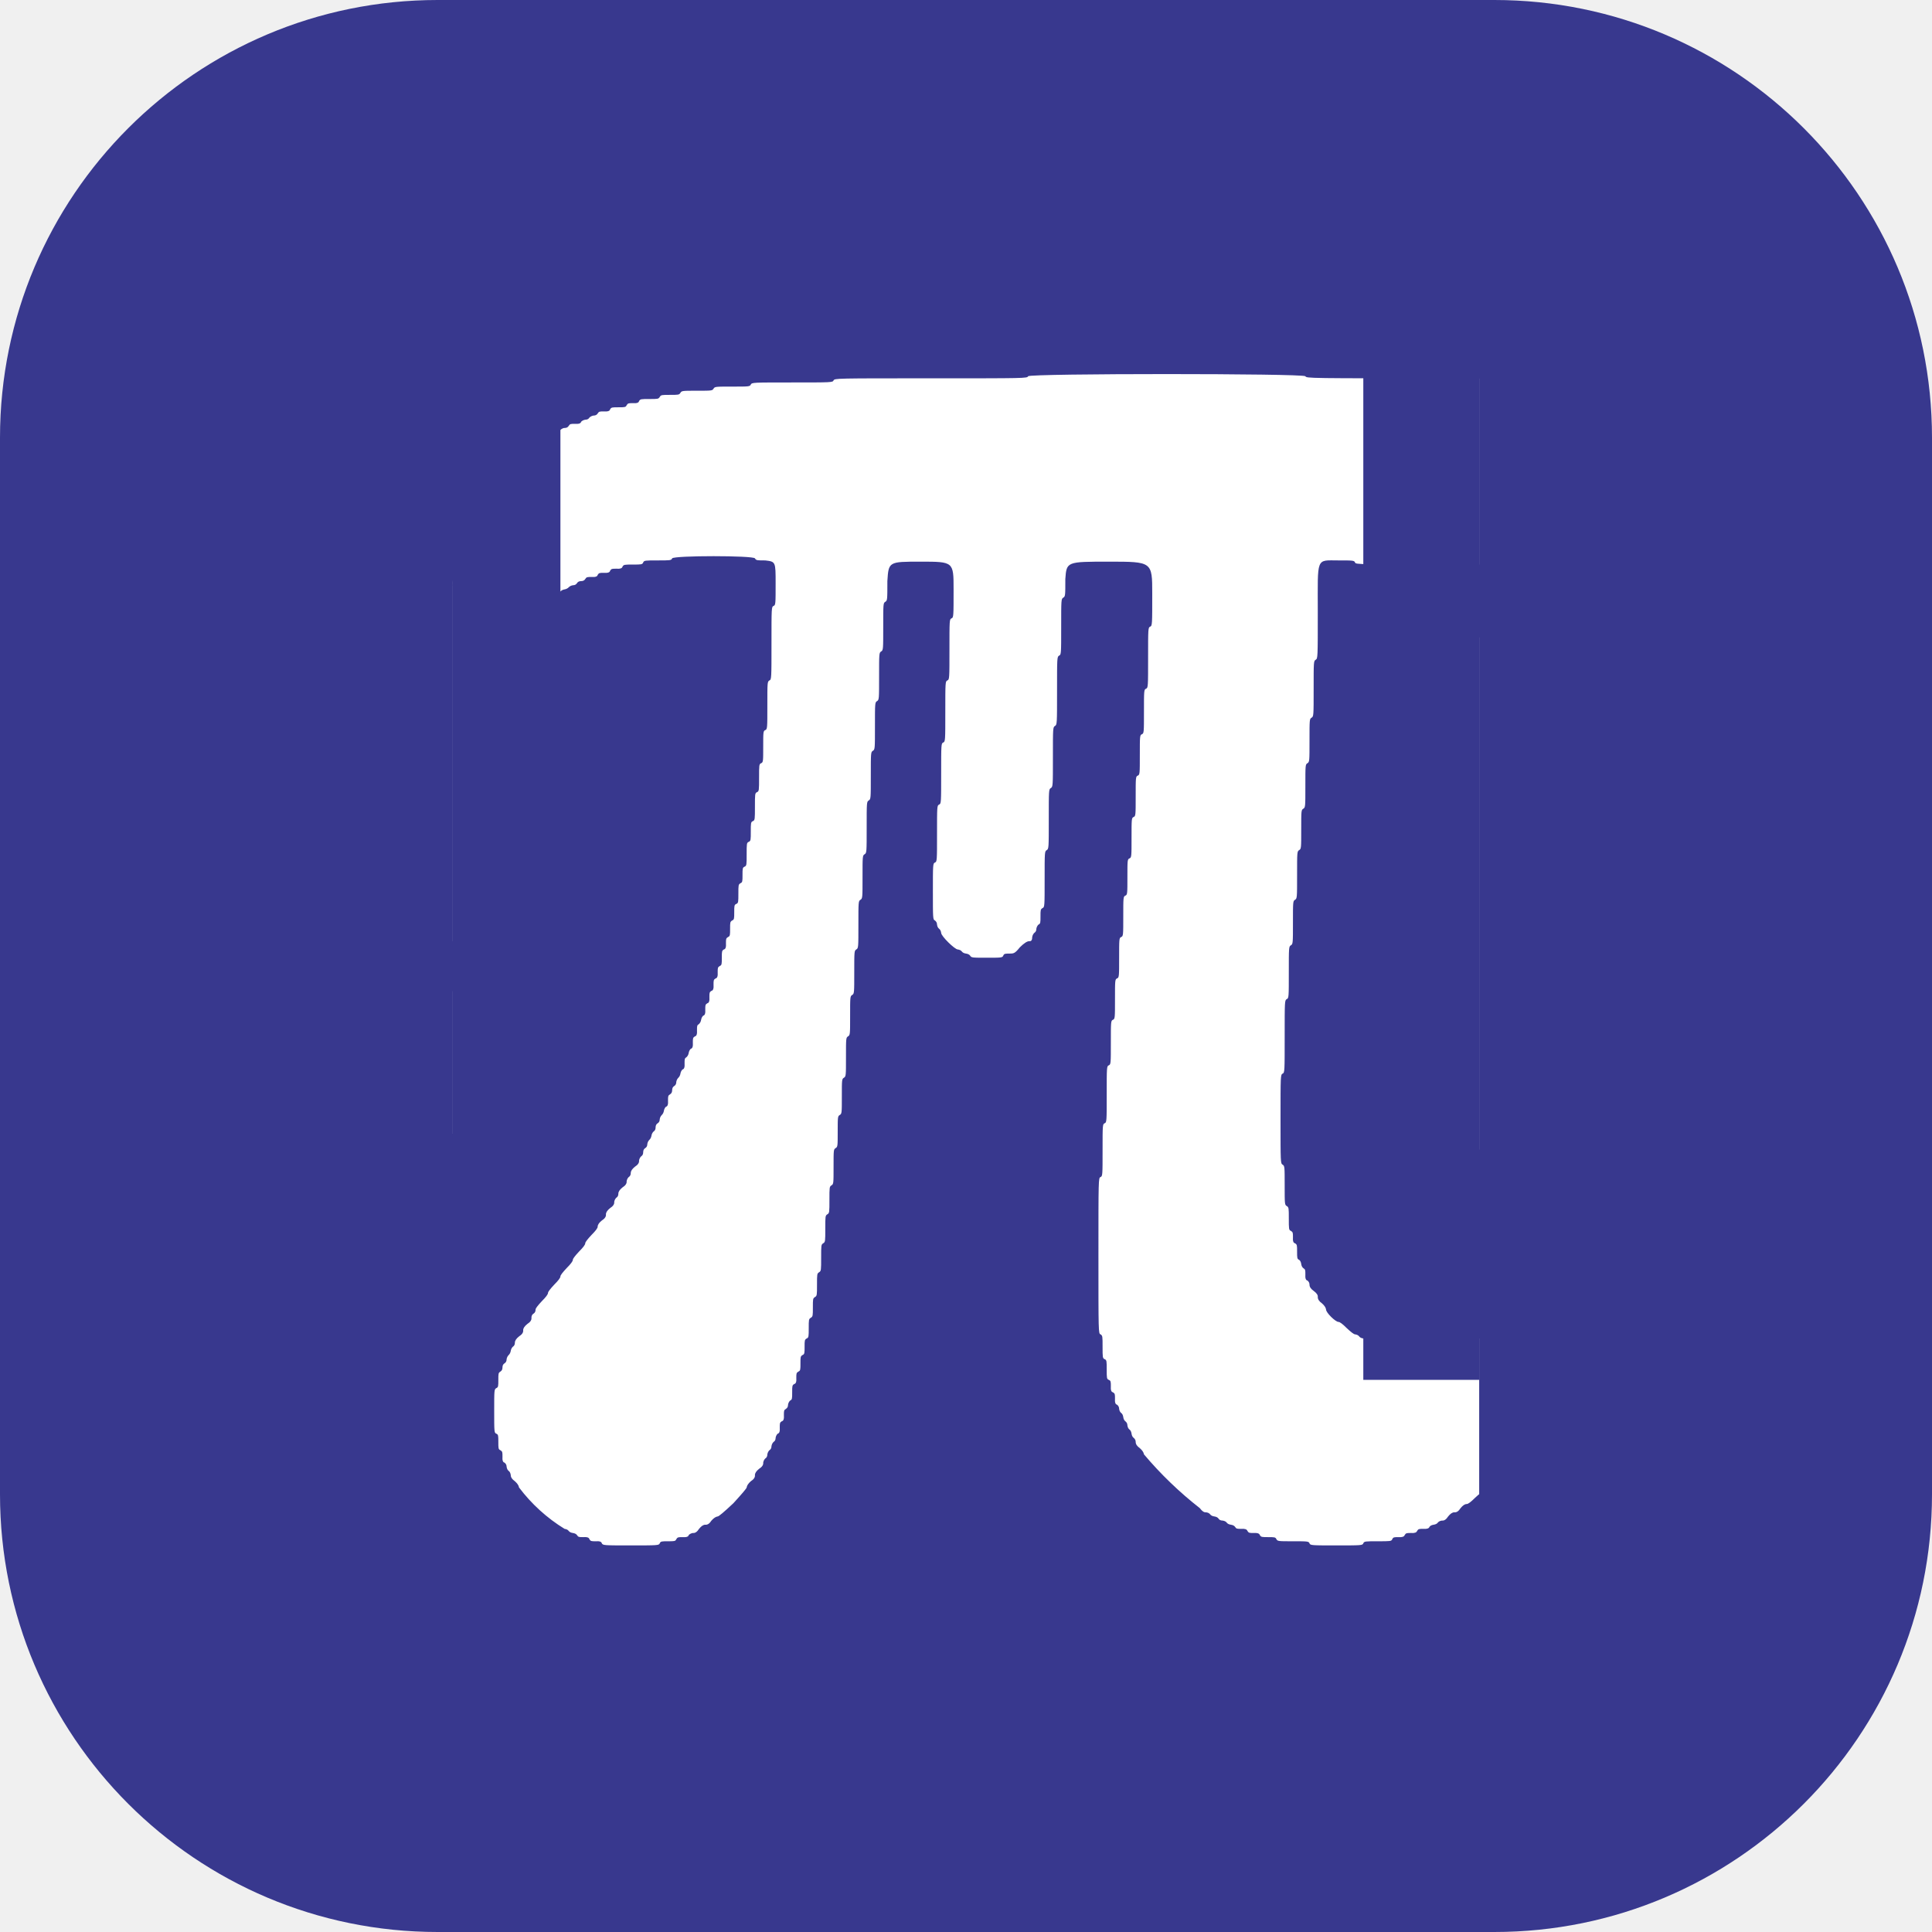
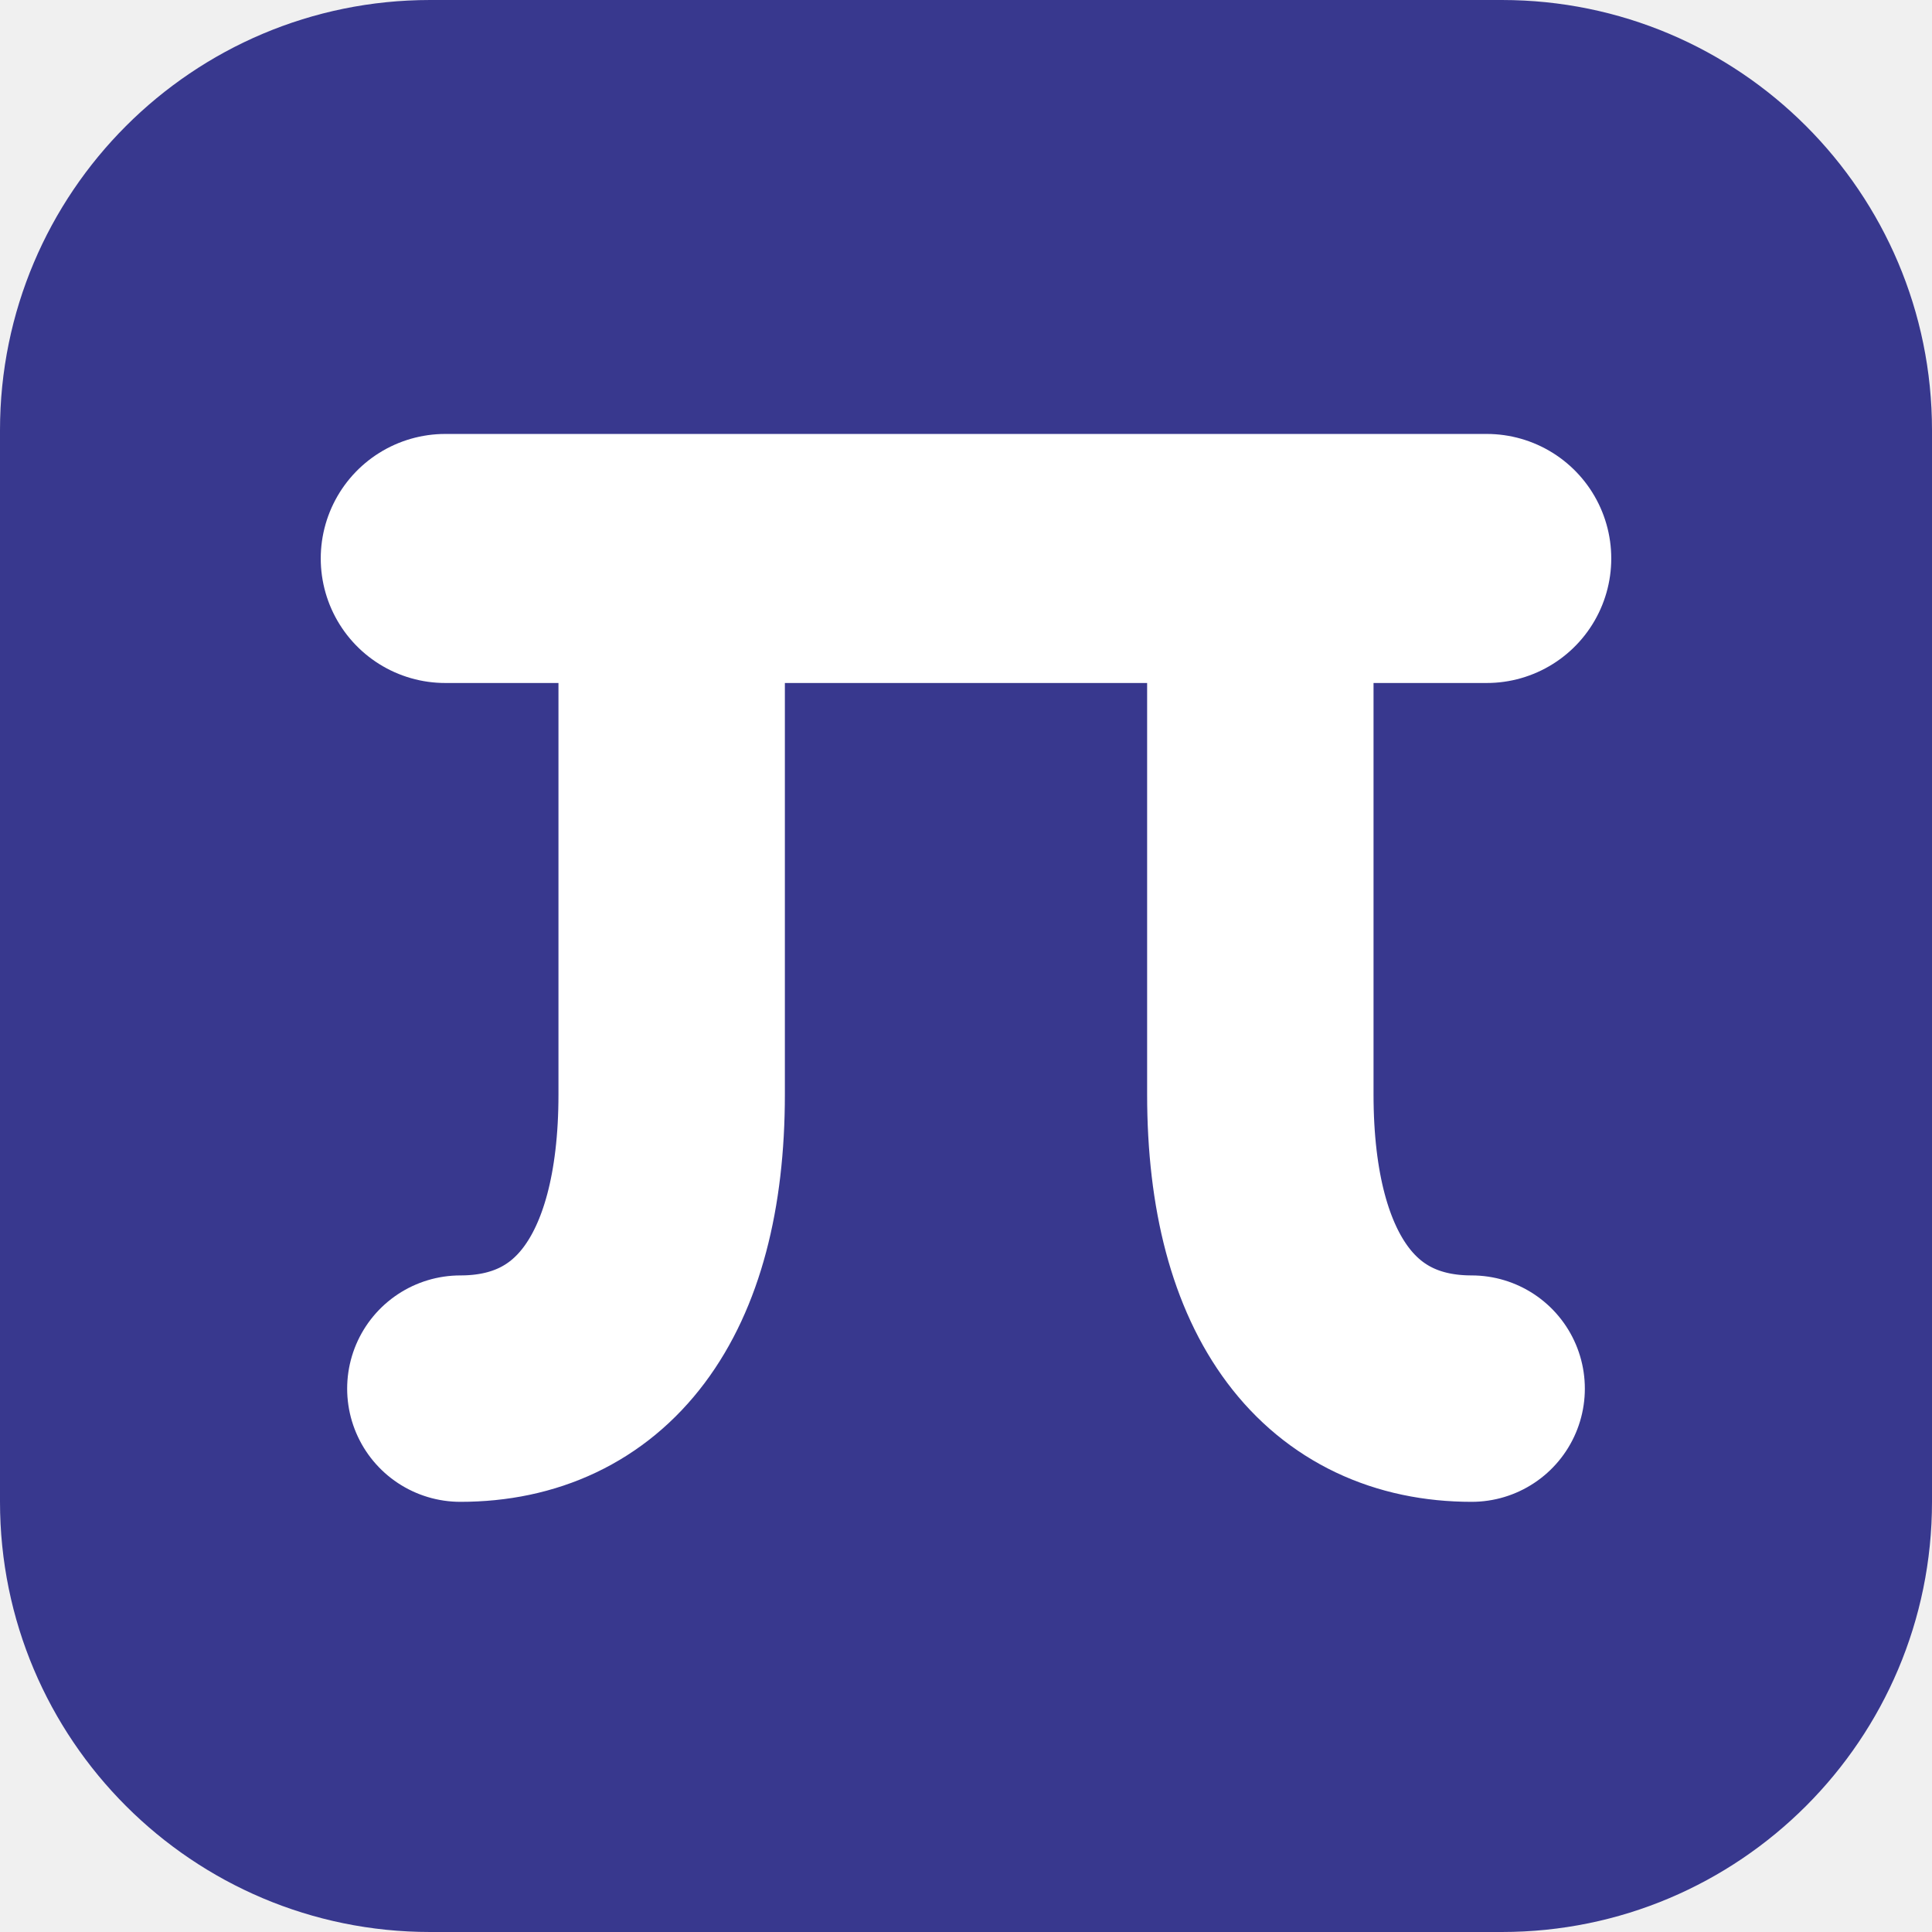
- <svg xmlns="http://www.w3.org/2000/svg" aria-label="Erika · La Profe de Mate" viewBox="0 0 512 512">
-   <rect width="512" height="512" fill="#38388e" rx="116" />
-   <svg width="272" height="368" x="120" y="72" viewBox="376 228 248 296">
-     <path fill="#fff" fill-rule="evenodd" d="M515 233.5c-.2.5-.5.5-23.5.5s-23.2 0-23.5.5c-.2.5-.5.5-10 .5s-9.7 0-10 .5c-.2.5-.5.5-4.5.5s-4.2 0-4.5.5-.5.5-4 .5-3.7 0-4 .5-.5.5-2.5.5-2.2 0-2.5.5-.5.5-2.5.5-2.2 0-2.5.5q-.1.6-1.5.5c-1 0-1.2 0-1.5.5-.2.5-.5.5-2 .5s-1.7 0-2 .5q-.1.6-1.5.5c-1 0-1.2 0-1.5.5q-.3.5-1 .5-.6.1-1 .5-.3.5-1 .5-.6.1-1 .5-.1.6-1.5.5c-1 0-1.2 0-1.5.5q-.3.5-1 .5t-1.5 1q-.7 1.1-1.5 1-.7 0-1.5 1-.7.9-1.5 1c-.7 0-8 7.3-8 8q-.1.8-1 1.5-1 .8-1 1.5.1.8-1 1.5-1 .8-1 1.5t-.5 1q-.4.4-.5 1t-.5 1-.5 1q0 .7-.5 1t-.5 1-.5 1q-.4.4-.5 1t-.5 1-.5 1q0 .7-.5 1t-.5 1-.5 1c-.5.3-.5.5-.5 1.5q.1 1.4-.5 1.5-.4.4-.5 1t-.5 1c-.5.3-.5.5-.5 1.5q.1 1.4-.5 1.5c-.5.3-.5.5-.5 1.5q.1 1.4-.5 1.5c-.5.3-.5.5-.5 1.5q.1 1.4-.5 1.5c-.5.3-.5.5-.5 1.5q.1 1.4-.5 1.5-.4.4-.5 1-.4 2-2.5 0-.9-1-1.5-1t-1-.5q-.3-.4-1-.5-.7.1-1.5-1-.7-1-1.5-1-.6 0-1-.5-.3-.4-1-.5t-1-.5-1-.5q-.6 0-1-.5-.1-.6-1.5-.5c-1 0-1.2 0-1.5-.5q-.3-.4-1-.5t-1-.5q-.1-.6-1.5-.5c-1 0-1.2 0-1.5-.5-.2-.5-.5-.5-2-.5s-1.7 0-2-.5c-.2-.5-.5-.5-2-.5s-1.7 0-2-.5c-.2-.5-.5-.5-3-.5s-2.7 0-3-.5-.5-.5-13-.5-12.7 0-13 .5c-.2.5-.5.5-3 .5s-2.7 0-3 .5-.5.5-2.5.5-2.2 0-2.5.5q-.1.6-1.5.5c-1 0-1.2 0-1.5.5q-.1.6-1.5.5c-1 0-1.2 0-1.5.5q-.1.6-1.5.5c-1 0-1.2 0-1.5.5q-.3.5-1 .5-.6.1-1 .5-.1.6-1.5.5c-1 0-1.2 0-2 1q-.7 1.1-1.5 1-.6.1-1 .5-.3.5-1 .5-.6.1-1 .5-.3.5-1 .5t-1.5 1q-.7 1.1-1.5 1-.4 0-2 1.5-1.5 1.5-2 1.5a51 51 0 0 0-13 14.5q-1 .8-1 1.5t-.5 1q-.4.4-.5 1 .1.8-1 1.5-1 .8-1 1.5t-.5 1-.5 1-.5 1c-.5.3-.5.5-.5 1.5q.1 1.4-.5 1.5-.4.3-.5 1.3 0 .6-.2.7-1.2-.1-.8-1.7.1-1-.5-1.3c-.5-.2-.5-.5-.5-3s0-2.7-.5-3-.5-.5-.5-2.5 0-2.2-.5-2.5q-.6-.1-.5-1.5c0-1 0-1.2-.5-1.5-.5-.2-.5-.5-.5-2s0-1.7-.5-2q-.6-.1-.5-1.5c0-1 0-1.2-.5-1.5q-.4-.3-.5-1t-.5-1-.5-1-.5-1q-.6-.1-.5-1.5c0-1 0-1.2-.5-1.5q-.4-.3-.5-1t-.5-1-.5-1q.1-.7-1-1.5-1-.7-1-1.5 0-.6-.5-1-.4-.3-.5-1t-.5-1-.5-1q0-.4-1.5-2-1.5-1.5-1.5-2t-1.5-2c-1-.7-1.5-1.7-1.5-2 0-.7-12.2-13-13-13q-.7-.1-1.5-1-.7-1-1.5-1-.7.1-1.5-1-.7-1-1.5-1-.7.1-1.5-1-.7-1-1.5-1-.6 0-1-.5-.3-.4-1-.5t-1-.5-1-.5q-.6 0-1-.5-.3-.4-1-.5t-1-.5-1-.5q-.6 0-1-.5-.3-.4-1-.5t-1-.5-1-.5-1-.5q-.1-.6-1.5-.5c-1 0-1.2 0-1.5-.5q-.1-.6-1.5-.5c-1 0-1.2 0-1.5-.5q-.1-.6-1.5-.5c-1 0-1.2 0-1.5-.5-.2-.5-.5-.5-2-.5s-1.7 0-2-.5c-.2-.5-.5-.5-2-.5s-1.7 0-2-.5c-.2-.5-.5-.5-2.5-.5s-2.2 0-2.5-.5-.5-.5-4-.5-3.7 0-4-.5-.5-.5-44-.5c-43.7.3-43.7.3-43.7 94.5 0 94.5 0 94.5 43.7 94.5 43.5 0 43.8 0 44-.5s.5-.5 4-.5 3.8 0 4-.5.5-.5 2.5-.5 2.3 0 2.5-.5.5-.5 2-.5 1.8 0 2-.5c.3-.5.5-.5 1.5-.5q1.4.1 1.5-.5c.3-.5.5-.5 1.5-.5q1.4.1 1.5-.5c.3-.5.5-.5 1.5-.5q1.4.1 1.5-.5c.3-.5.5-.5 1.5-.5q1.4.1 1.5-.5.4-.4 1-.5t1-.5 1-.5q.7 0 1-.5c.3-.5.5-.5 1.5-.5s1.3 0 2-1c.8-1 1-1 2-1s1.3 0 2-1q.8-1 1.5-1t1-.5q.4-.4 1-.5.8.1 1.5-1 .8-1 1.5-1 .5 0 2-1.5 1.6-1.5 2-1.5.6 0 2.5-2 1.8-2.1 2.8-2 .6.1.7-1 0-1 1-1 1.1.1 1-1 0-1 1-1 1.1 0 1-.7c0-.8.8-1.6 2.5-3.3q2.6-2.5 2.5-3 0-.4 1.5-2 1.5-1.5 1.5-2 0-.7 1-1.5 1.1-.7 1-1.5 0-.7 1-1.5 1.1-.7 1-1.5.1-.6.5-1 .5-.3.5-1 .1-.6.5-1 .5-.3.5-1 .1-.6.5-1 .5-.3.5-1 .1-.6.5-1 .5-.3.5-1 .1-.6.5-1 .6-.1.5-1.5c0-1 0-1.2.5-1.5q.5-.3.5-1 .1-.6.5-1 .5-.1.5-1.5.6-3 1 0 .1 1.4.5 1.5c.5.3.5.5.5 2.5s0 2.3.5 2.5.5.5.5 2 0 1.8.5 2c.5.3.5.5.5 2s0 1.8.5 2q.5.4.5 1 .1.7.5 1c.5.3.5.5.5 1.5q-.1 1.4.5 1.5.5.4.5 1 .1.7.5 1t.5 1 .5 1 .5 1 .5 1 .5 1q0 .8 1 1.5 1.1.8 1 1.5.1.7.5 1t.5 1q0 .5 1.5 2a41 41 0 0 0 6.8 7.8 41 41 0 0 0 7.7 6.7q1.6 1.5 2 1.5.8 0 1.5 1 .8 1.1 1.5 1 .7.1 1 .5t1 .5 1 .5q.4.5 1 .5.7.1 1 .5t1 .5 1 .5q.4.5 1 .5.7.1 1 .5t1 .5 1 .5c.3.5.5.5 1.5.5q1.4-.1 1.5.5c.3.5.5.5 1.5.5q1.4-.1 1.5.5c.3.5.5.5 2 .5s1.8 0 2 .5c.3.5.5.5 2 .5s1.8 0 2 .5c.3.5.5.5 3.5.5s3.3 0 3.5.5.5.5 10.5.5 10.3 0 10.5-.5c.3-.5.5-.5 3.5-.5s3.3 0 3.5-.5.5-.5 2-.5 1.8 0 2-.5c.3-.5.5-.5 2-.5s1.8 0 2-.5c.3-.5.5-.5 1.5-.5q1.4.1 1.5-.5.4-.4 1-.5t1-.5c.3-.5.5-.5 1.5-.5q1.4.1 1.5-.5.4-.4 1-.5t1-.5 1-.5q.7 0 1-.5t1-.5q.8.1 1.5-1 .8-1 1.5-1t1-.5q.4-.4 1-.5.8.1 1.5-1 .8-.9 1.5-1t2.5-2q2-1.9 2.5-2a19 19 0 0 0 3.8-3.2c2-2 3.2-3.6 3.2-3.8q.1-.4 2-2.5 2-2 2-2.5.1-.7 1-1.5 1.1-.7 1-1.5.1-.6.5-1 .5-.3.5-1t1-1.5q1.1-.7 1-1.5.1-.6.5-1 .6-.1.5-1.5c0-1 0-1.2.5-1.5q.5-.3.5-1 .1-.6.5-1 .6-.1.5-1.5c0-1 0-1.2.5-1.5q.6-.1.5-1.5c0-1 0-1.2.5-1.5.5-.2.5-.5.5-2 0-1.7 0-1.7-27.7-2-27.8 0-27.8 0-28.6.8q-.6.7-.7 1.2t-1.5 2-1.5 2.3q0 .6-.7.7-1 .1-1.8 1-1 1.1-1.5 1-.6.1-1 .5-.3.5-1 .5-.6.1-1 .5c-.2.5-.5.5-2.5.5s-2.2 0-2.5.5-.5.5-2.5.5-2.2 0-2.5-.5-.5-.5-2.5-.5-2.2 0-2.5-.5q-.3-.4-1-.5t-1-.5-1-.5q-.6 0-1-.5-.3-.4-1-.5c-.7 0-5-4.2-5-5q-.1-.7-1-1.5c-1-.7-1-1-1-2s0-1.2-.5-1.5q-.6-.1-.5-1.5c0-1 0-1.2-.5-1.5-.5-.2-.5-.5-.5-3s0-2.7-.5-3c-1.5-1-1.7-1 49-1 57.5 0 50.5.8 50.5-5 0-3.5 0-3.7.5-4 .8-.5.8-8.5 0-9-.5-.2-.5-.5-.5-5s0-4.7-.5-5-.5-.5-.5-2.5 0-2.2-.5-2.5-.5-.5-.5-2 0-1.7-.5-2c-.5-.2-.5-.5-.5-2s0-1.7-.5-2q-.4-.3-.5-1t-.5-1q-.6-.1-.5-1.5c0-1 0-1.2-.5-1.5q-.4-.3-.5-1t-.5-1-.5-1q0-.6-.5-1-.4-.3-.5-1t-.5-1-.5-1q0-.6-.5-1-.4-.3-.5-1 .1-.7-1-1.5-1-.7-1-1.5.1-.7-1-1.5-1-.7-1-1.5.1-.7-1-1.5-1.5-1.5-.5-1.5.5-.3.5-1c0-.5.3-.7 1-1.5q1.1-.7 1-1.5 0-.7 1-1.5.9-.7 1-1.5c0-.7 10.3-11 11-11q.8-.1 1.5-1 .8-1 1.5-1t1-.5q.4-.4 1-.5t1-.5 1-.5q.7 0 1-.5t1-.5 1-.5c.3-.5.5-.5 1.5-.5q1.4.1 1.5-.5c.3-.5.5-.5 1.5-.5q1.4.1 1.5-.5c.3-.5.5-.5 1.5-.5q1.4.1 1.5-.5c.3-.5.5-.5 2.5-.5s2.3 0 2.5-.5.5-.5 3.5-.5 3.3 0 3.5-.5c.5-.7 19.5-.7 20 0 .3.5.5.5 2.5.5 2.5.3 2.5.3 2.5 5.5 0 5 0 5.3-.5 5.5s-.5.5-.5 9 0 8.8-.5 9c-.5.3-.5.5-.5 6s0 5.8-.5 6-.5.5-.5 4 0 3.8-.5 4-.5.5-.5 3.5 0 3.3-.5 3.5-.5.5-.5 3.5 0 3.3-.5 3.5-.5.5-.5 2.5 0 2.3-.5 2.5-.5.5-.5 3 0 2.8-.5 3-.5.5-.5 2 0 1.8-.5 2c-.5.3-.5.5-.5 2.5s0 2.3-.5 2.5-.5.5-.5 2 0 1.8-.5 2c-.5.3-.5.5-.5 2s0 1.8-.5 2c-.5.3-.5.5-.5 1.5q.1 1.4-.5 1.5c-.5.3-.5.5-.5 2s0 1.8-.5 2c-.5.3-.5.5-.5 1.5q.1 1.4-.5 1.5c-.5.3-.5.5-.5 1.5q.1 1.4-.5 1.5c-.5.3-.5.5-.5 1.5q.1 1.4-.5 1.5c-.5.3-.5.5-.5 1.5q.1 1.4-.5 1.5-.4.4-.5 1t-.5 1c-.5.3-.5.5-.5 1.5q.1 1.4-.5 1.5c-.5.3-.5.5-.5 1.5q.1 1.4-.5 1.5-.4.4-.5 1t-.5 1c-.5.3-.5.5-.5 1.5q.1 1.4-.5 1.5-.4.4-.5 1t-.5 1-.5 1q0 .7-.5 1t-.5 1-.5 1c-.5.3-.5.5-.5 1.5q.1 1.4-.5 1.5-.4.4-.5 1t-.5 1-.5 1q0 .7-.5 1t-.5 1-.5 1q-.4.4-.5 1t-.5 1-.5 1q0 .7-.5 1t-.5 1-.5 1q-.4.4-.5 1 .1.8-1 1.5-1 .8-1 1.5t-.5 1q-.4.4-.5 1 .1.8-1 1.5-1 .8-1 1.5t-.5 1q-.4.4-.5 1 .1.8-1 1.5-1 .8-1 1.5.1.8-1 1.5-1 .8-1 1.5 0 .5-1.5 2-1.5 1.6-1.5 2 0 .5-1.5 2-1.5 1.6-1.5 2 0 .5-1.5 2-1.5 1.6-1.5 2 0 .5-1.5 2-1.5 1.6-1.5 2 0 .5-1.5 2-1.5 1.6-1.5 2 0 .7-.5 1t-.5 1q.1.8-1 1.5-1 .8-1 1.5.1.8-1 1.5-1 .8-1 1.5t-.5 1q-.4.4-.5 1t-.5 1-.5 1q0 .7-.5 1t-.5 1-.5 1c-.5.3-.5.5-.5 2s0 1.8-.5 2c-.5.3-.5.5-.5 5.5s0 5.3.5 5.5.5.5.5 2 0 1.8.5 2c.5.3.5.5.5 1.5q-.1 1.4.5 1.5.5.4.5 1 .1.7.5 1t.5 1q0 .8 1 1.5.9.8 1 1.5a40 40 0 0 0 11 10q.7.1 1 .5t1 .5 1 .5c.3.5.5.5 1.5.5q1.4-.1 1.5.5c.3.5.5.5 1.5.5q1.4-.1 1.5.5c.3.5.5.5 7 .5s6.8 0 7-.5.5-.5 2-.5 1.8 0 2-.5c.3-.5.5-.5 1.5-.5q1.4.1 1.5-.5.4-.4 1-.5.8.1 1.5-1 .8-1 1.5-1 .8.1 1.5-1 .8-.9 1.5-1 .4 0 3.8-3.2 3.2-3.5 3.2-3.8.1-.7 1-1.5 1.1-.7 1-1.5 0-.7 1-1.5 1.1-.7 1-1.5.1-.6.5-1 .5-.3.5-1 .1-.6.5-1 .5-.3.5-1 .1-.6.5-1 .5-.3.5-1 .1-.6.5-1 .6-.1.5-1.5c0-1 0-1.2.5-1.5q.6-.1.5-1.5c0-1 0-1.2.5-1.5q.5-.3.5-1 .1-.6.5-1c.5-.2.5-.5.5-2s0-1.7.5-2q.6-.1.5-1.5c0-1 0-1.2.5-1.5.5-.2.5-.5.5-2s0-1.7.5-2c.5-.2.5-.5.5-2s0-1.7.5-2c.5-.2.5-.5.5-2.5s0-2.2.5-2.5.5-.5.5-2.5 0-2.2.5-2.5.5-.5.5-3 0-2.7.5-3 .5-.5.5-3.5 0-3.2.5-3.5.5-.5.5-3.5 0-3.2.5-3.5.5-.5.5-3.5 0-3.2.5-3.5.5-.5.5-4.5 0-4.2.5-4.5.5-.5.5-4 0-3.7.5-4 .5-.5.5-4.5 0-4.2.5-4.5.5-.5.5-5 0-4.7.5-5 .5-.5.5-5 0-4.7.5-5 .5-.5.5-5.5 0-5.2.5-5.5.5-.5.5-6 0-5.7.5-6 .5-.5.5-5.5 0-5.2.5-5.5.5-.5.5-6.5 0-6.2.5-6.5.5-.5.5-6 0-5.7.5-6 .5-.5.5-6 0-5.7.5-6 .5-.5.5-6 0-5.7.5-6 .5-.5.5-6 0-5.7.5-6 .5-.5.5-5c.3-4.7.3-4.7 8-4.7 8 0 8 0 8 6.7 0 6.5 0 6.8-.5 7s-.5.5-.5 7.5 0 7.3-.5 7.5-.5.5-.5 7.5 0 7.3-.5 7.5-.5.5-.5 7.5 0 7.3-.5 7.5-.5.5-.5 7 0 6.8-.5 7-.5.5-.5 7 0 6.8.5 7q.5.4.5 1 .1.7.5 1t.5 1c0 .8 3.3 4 4 4q.7.1 1 .5t1 .5 1 .5c.3.5.5.5 4 .5s3.8 0 4-.5.5-.5 1.5-.5 1.3 0 2.5-1.5q1.5-1.5 2.3-1.5.7.1.7-1 .1-.6.5-1 .5-.3.5-1 .1-.6.5-1c.5-.2.5-.5.5-2s0-1.7.5-2c.5-.2.5-.5.5-7s0-6.7.5-7 .5-.5.5-7.5 0-7.2.5-7.5.5-.5.5-7.5 0-7.2.5-7.5.5-.5.5-8.5 0-8.2.5-8.5c.5-.2.5-.5.5-7s0-6.7.5-7 .5-.5.5-4.5c.3-4.2.3-4.2 10.5-4.2 10.5 0 10.5 0 10.5 7.7 0 7.5 0 7.8-.5 8s-.5.5-.5 7.5 0 7.3-.5 7.5-.5.5-.5 5.5 0 5.3-.5 5.5-.5.5-.5 5 0 4.8-.5 5-.5.5-.5 5 0 4.8-.5 5-.5.5-.5 5 0 4.8-.5 5-.5.5-.5 4.5 0 4.3-.5 4.5-.5.5-.5 5 0 4.8-.5 5-.5.5-.5 5 0 4.8-.5 5-.5.5-.5 5 0 4.8-.5 5-.5.5-.5 5.5 0 5.3-.5 5.5-.5.5-.5 7 0 6.8-.5 7-.5.5-.5 6.5 0 6.3-.5 6.5-.5.5-.5 19 0 18.8.5 19c.5.3.5.5.5 3s0 2.8.5 3 .5.5.5 2.5 0 2.3.5 2.5.5.5.5 1.5q-.1 1.4.5 1.5c.5.3.5.5.5 1.5q-.1 1.4.5 1.5.5.4.5 1 .1.7.5 1t.5 1 .5 1q.5.4.5 1 .1.7.5 1t.5 1 .5 1q.5.4.5 1 0 .8 1 1.5.9.8 1 1.5a91 91 0 0 0 13.5 13q.8 1.1 1.5 1 .7.1 1 .5t1 .5 1 .5q.3.5 1 .5.7.1 1 .5t1 .5 1 .5c.3.5.5.5 1.5.5q1.3-.1 1.5.5c.3.5.5.5 1.5.5q1.3-.1 1.5.5c.3.5.5.5 2 .5s1.8 0 2 .5c.3.5.5.5 4 .5s3.8 0 4 .5.5.5 6.5.5 6.3 0 6.5-.5.5-.5 3.5-.5 3.3 0 3.5-.5.5-.5 1.5-.5q1.3.1 1.5-.5c.3-.5.5-.5 1.5-.5q1.3.1 1.5-.5c.3-.5.5-.5 1.5-.5q1.3.1 1.5-.5.3-.4 1-.5t1-.5 1-.5q.8.1 1.5-1 .8-1 1.5-1 .8.1 1.5-1 .8-1 1.5-1 .5 0 2-1.5 1.6-1.5 2-1.5c.8 0 7-6.2 7-7q.1-.4 2-2.5 2-2 2-2.5.1-.7 1-1.5 1.1-.7 1-1.5 0-.7 1-1.5 1.1-.7 1-1.5 0-.7 1-1.5 1.1-.7 1-1.5.1-.6.5-1 .5-.3.5-1 .1-.6.5-1 .5-.3.5-1 .1-.6.5-1 .6-.1.5-1.5c0-1 0-1.2.5-1.5q.5-.3.5-1 .1-.6.5-1 .5-.3.5-1 .1-.6.5-1 .6-.1.5-1.5c0-1 0-1.2.5-1.5q.6-.1.5-1.5c0-1 0-1.2.5-1.5.5-.2.5-.5.5-2s0-1.7.5-2q.6-.1.5-1.5c0-1 0-1.2.5-1.5.5-.2.5-.5.5-2s0-1.7.5-2c.5-.2.5-.5.5-2.5s0-2.2.5-2.5.5-.5.5-4 0-3.7.5-4 .5-.5.5-2c.3-1.7.3-1.7 9-2 8.5 0 8.8 0 9-.5.3-.5.5-.5 3-.5s2.8 0 3-.5.5-.5 2-.5 1.8 0 2-.5q.3-.4 1-.5t1-.5c.3-.5.5-.5 1.5-.5q1.3.1 1.5-.5.3-.4 1-.5t1-.5 1-.5q.8.1 1.5-1 .8-1 1.5-1t1-.5q.3-.4 1-.5.4.1 3-2.5c1.8-1.7 2.5-2.5 3.3-2.5q.7 0 .7-.7-.1-1.1 2-2.8c1.8-1.5 2-2 2-2.7q0-1.5 1.3 0c1 1 1.2 14.7.2 15.2q-1.1 1 .3 2.3c.7.7.7.7 26.5.7 25.7 0 25.7 0 25.7-52.7 0-62.3-1-54.3 6.5-54.3s6.5-4.2 6.5 31c0 29.5 0 29.8.5 30 .5.3.5.5.5 3.5s0 3.3.5 3.5.5.5.5 2 0 1.8.5 2c.5.3.5.5.5 1.5q-.1 1.4.5 1.5c.5.3.5.5.5 1.5q-.1 1.4.5 1.5.5.4.5 1 .1.7.5 1t.5 1 .5 1q.5.4.5 1 .1.7.5 1t.5 1q0 .8 1 1.5.9.8 1 1.5a40 40 0 0 0 10 9.5q1.6 1.5 2 1.5.7.1 1 .5t1 .5 1 .5q.3.5 1 .5.7.1 1 .5t1 .5 1 .5c.3.5.5.5 1.5.5q1.3-.1 1.5.5c.3.5.5.5 1.5.5q1.3-.1 1.5.5c.3.5.5.5 2.5.5s2.3 0 2.5.5.5.5 2.5.5 2.3 0 2.5.5.5.5 18 .5c18 0 18 0 18-21.2v-21.6c.5-.7 1-.2 1 .6q.1 1 .5 1.2c.5.3.5.5.5 1.5q-.1 1.4.5 1.5.5.4.5 1 0 .8 1 1.5 1.1.8 1 1.5.1.7.5 1t.5 1q0 .8 1 1.5 1.1.8 1 1.5 0 .8 1 1.5.9.8 1 1.5 0 .5 3 3.5c2.3 2.3 3 3 3 3.8q0 .6.8.7c.7 0 1.5.8 3.2 2.5q2.7 2.6 3 2.5.5 0 2 1.5 1.6 1.5 2 1.5.7.1 1 .5t1 .5 1 .5q.3.5 1 .5.8 0 1.5 1c.8 1 1 1 2 1q1.3-.1 1.5.5.3.5 1 .5.7.1 1 .5t1 .5 1 .5c.3.5.5.5 1.5.5q1.3-.1 1.5.5c.3.5.5.5 1.5.5q1.3-.1 1.5.5c.3.5.5.5 2 .5s1.8 0 2 .5c.3.5.5.5 2 .5s1.8 0 2 .5c.3.5.5.5 3.5.5s3.3 0 3.5.5.5.5 10.5.5 10.3 0 10.5-.5c.3-.5.5-.5 3-.5s2.8 0 3-.5.5-.5 2.5-.5 2.3 0 2.5-.5.5-.5 1.5-.5q1.3.1 1.5-.5c.3-.5.5-.5 1.5-.5q1.3.1 1.5-.5c.3-.5.5-.5 1.5-.5q1.3.1 1.5-.5.3-.4 1-.5t1-.5 1-.5q.7 0 1-.5c.3-.5.5-.5 1.5-.5s1.3 0 2-1q.8-1 1.5-1t1-.5q.3-.4 1-.5.8.1 1.5-1 .8-1 1.5-1 .8.1 1.5-1 .8-.9 1.5-1 .4.1 3-2.5c1.5-1.5 2.8-2.5 3-2.5.8 0 4-3.2 4-4q.1-.4 2-2.5 2-2 2-2.5.1-.7 1-1.5 1.1-.7 1-1.5 0-.7 1-1.5 1.1-.7 1-1.5.1-.6.5-1 .5-.3.5-1 .1-.6.5-1 .5-.3.5-1 .1-.6.5-1 .5-.3.5-1 .1-.6.5-1 .6-.1.5-1.5c0-1 0-1.2.5-1.5q.6-.1.5-1.5c0-1 0-1.2.5-1.5q.6-.1.5-1.5c0-1 0-1.2.5-1.5q.6-.1.5-1.5c-.2-2-54.7-2.2-56.7-.2q-1.2 1.1-1.3 1.7c0 .8-5.2 6-6 6q-.7.1-1 .5t-1 .5-1 .5c-.2.5-.5.5-3 .5s-2.7 0-3 .5-.5.5-2 .5-1.7 0-2-.5c-.2-.5-.5-.5-2.5-.5s-2.2 0-2.5-.5q-.2-.6-1.5-.5c-1 0-1.2 0-2-1q-.7-.9-1.5-1c-.7 0-6-5.2-6-6q0-.6-.5-1-.4-.3-.5-1t-.5-1q-.6-.1-.5-1.5c0-1 0-1.2-.5-1.5-.5-.2-.5-.5-.5-2.5s0-2.2-.5-2.5q-.6-.1-.5-1.5c.3-1.2.3-1.2 49.3-1.5 49.2 0 49.2 0 50-.7 1-1 1.2-23.8.2-24.3-.5-.2-.5-.5-.5-3.5s0-3.2-.5-3.5-.5-.5-.5-2 0-1.7-.5-2c-.5-.2-.5-.5-.5-2s0-1.7-.5-2q-.6-.1-.5-1.5c0-1 0-1.2-.5-1.5q-.4-.3-.5-1t-.5-1q-.6-.1-.5-1.5c0-1 0-1.2-.5-1.5q-.4-.3-.5-1t-.5-1-.5-1q0-.6-.5-1-.4-.3-.5-1 .1-.7-1-1.5-1-.7-1-1.5.1-.7-1-1.5-1-.7-1-1.5.1-.7-1-1.5-.9-.7-1-1.5a63 63 0 0 0-15.5-14q-.7-1-1.5-1-.7 0-1-.5t-1-.5-1-.5q-.3-.4-1-.5-.7.1-1.5-1c-.7-1-1-1-2-1s-1.2 0-1.5-.5q-.3-.4-1-.5t-1-.5q-.2-.6-1.5-.5c-1 0-1.2 0-1.5-.5q-.2-.6-1.5-.5c-1 0-1.2 0-1.5-.5q-.2-.6-1.5-.5c-1 0-1.2 0-1.5-.5-.2-.5-.5-.5-2.5-.5s-2.2 0-2.5-.5-.5-.5-3-.5-2.7 0-3-.5-.5-.5-13-.5-12.7 0-13 .5c-.2.5-.5.5-3 .5s-2.7 0-3 .5-.5.5-2 .5-1.7 0-2 .5c-.2.5-.5.5-2 .5s-1.7 0-2 .5q-.3.5-1 .5-.7.1-1 .5-.2.6-1.5.5c-1 0-1.2 0-1.5.5q-.3.5-1 .5-.7.1-1 .5-.2.6-1.5.5c-1 0-1.2 0-1.5.5q-.3.5-1 .5-.7.1-1 .5t-1 .5q-.7 0-1.5 1-.7 1.1-1.5 1-.7 0-1.5 1-.7 1.1-1.5 1-.7 0-1.5 1-.7.9-1.5 1a76 76 0 0 0-14 15q.1.8-1 1.5-1 .8-1 1.5t-.5 1q-.4.4-.5 1t-.5 1-.5 1q0 .7-.5 1t-.5 1-.5 1q-.4.4-.5 1t-.5 1-.5 1q0 .7-.5 1c-.5.3-.5.5-.5 1.5q.1 1.4-.5 1.5c-.5.3-.5.5-.5 1.5q.1 1.4-.5 1.5c-.5.3-.5.5-.5 2s0 1.8-.5 2c-.5.3-.5.5-.5 2s0 1.8-.5 2c-.5.3-.5.5-.5 3.5s0 3.3-.5 3.5-.5.5-.5 11.5 0 11.3.5 11.5c.5.3.5.5.5 3.5s0 3.3.5 3.5.5.5.5 2.5 0 2.3.5 2.5.5.5.5 1.5q-.1 1.4.5 1.5c.5.3.5.5.5 2 0 2 0 2-10 2-9.5 0-9.7 0-10-.5q-.2-.6-1.5-.5c-1.5 0-4.5-3-4.5-4.5 0-1 0-1.2-.5-1.5-.5-.2-.5-.5-.5-27.5.3-27.2.3-27.2 13.5-27.5 13.5 0 13.5 0 13.5-21.5 0-21.2 0-21.2-12.7-21.5-12.8 0-12.8 0-13.5-.7-.8-.8-.8-.8-.8-18.6 0-17.4 0-17.4-26.5-17.4-26.2 0-26.2 0-26.5 17.4 0 21.8.8 19.3-6.5 19.3-5 0-5.2 0-5.5-.5-.5-.7-6.5-.7-7 0-.2.5-.5.5-23.5.5-23.2.3-23.2.3-23.5 1q-.1.7.5 1c1 .5.8 15.8-.2 16-1 0-2.3-1.2-2.3-2a31 31 0 0 0-9-8.5q-1.5-1.5-2-1.5-.7.1-1.5-1-.7-1-1.5-1-.7 0-1-.5t-1-.5-1-.5q-.2-.6-1.5-.5c-1 0-1.2 0-1.5-.5q-.3-.4-1-.5t-1-.5c-.2-.5-.5-.5-2-.5s-1.7 0-2-.5c-.2-.5-.5-.5-2.5-.5s-2.2 0-2.5-.5-.5-.5-10.5-.5-10.2 0-10.5.5c-.2.5-.5.5-2.5.5s-2.2 0-2.5.5q-.2.6-1.5.5c-1 0-1.2 0-1.5.5q-.2.6-1.5.5c-1 0-1.2 0-1.5.5q-.2.6-1.5.5c-1 0-1.2 0-1.5.5q-.3.5-1 .5-.7.1-1 .5t-1 .5-1 .5q-.3.5-1 .5-.7.1-1 .5t-1 .5q-.7 0-1.5 1-.7 1.1-1.5 1-.4 0-2 1.5-1.5 1.5-2 1.5a40 40 0 0 0-9.5 10q-1.5 1.6-1.5 2 .1.8-1 1.5-1 .8-1 1.5t-.5 1q-.4.4-.5 1 .1.8-1 1.5-1 .8-1 1.5t-.5 1q-.4.4-.5 1t-.5 1-.5 1q0 .7-.5 1c-.5.3-.5.5-.5 1.5q.1 1.4-.5 1.5c-.5.3-.5.5-.5 1.5q.1 1.4-.5 1.5-.4.4-.5 1t-.5 1c-.5.3-.5.5-.5 2s0 1.8-.5 2c-.5.3-.5.5-.5 2s0 1.8-.5 2c-.5.3-.5.5-.5 2.5s0 2.3-.5 2.5-.5.5-.5 4.5 0 4.3-.5 4.5-.5.5-.5 9 0 8.8.5 9c.5.3.5.5.5 4s0 3.8.5 4 .5.5.5 2.5 0 2.3.5 2.5.5.5.5 2.5 0 2.3.5 2.5.5.5.5 1.5q-.1 1.4.5 1.5c.5.3.5.5.5 1.5q-.1 1.4.5 1.5c.5.3.5.5.5 1.5q-.1 1.4.5 1.5.5.4.5 1 .1.7.5 1t.5 1 .5 1q.5.4.5 1 .1.7.5 1t.5 1 .5 1q.5.4.5 1 .1.7.5 1t.5 1q0 .8 1 1.5 1.1.8 1 1.5 0 .8 1 1.5.9.8 1 1.5a91 91 0 0 0 13.5 13q.8 1.1 1.5 1 .8 0 1.5 1 .8 1.1 1.5 1 .7.1 1 .5t1 .5 1 .5q.3.5 1 .5.7.1 1 .5t1 .5 1 .5q.3.5 1 .5c1.8 0 3 4.3 1.5 5-.5.3-.5.5-.5 2.5s0 2.3-.5 2.5-.5.5-.5 2 0 1.8-.5 2c-.5.3-.5.5-.5 1.5q.1 1.4-.5 1.5-.4.4-.5 1t-.5 1-.5 1q.1.8-1 1.5-.9.8-1 1.5c0 .8-8.2 9-9 9q-.7.1-1 .5t-1 .5-1 .5q-.3.5-1 .5-.7.1-1 .5-.2.6-1.5.5c-1 0-1.2 0-1.5.5-.2.5-.5.5-2 .5s-1.7 0-2 .5c-.2.5-.5.5-6 .5s-5.7 0-6-.5-.5-.5-2-.5-1.7 0-2-.5q-.2-.6-1.5-.5c-1 0-1.2 0-1.5-.5q-.3-.4-1-.5t-1-.5-1-.5q-.4 0-2-1.5-1.5-1.5-2-1.5c-.7 0-3-2.2-3-3q-.1-.7-1-1.5-1-.7-1-1.5.1-.7-1-1.5-1-.7-1-1.5 0-.6-.5-1-.6-.1-.5-1.5c0-1 0-1.2-.5-1.5q-.4-.3-.5-1t-.5-1c-.5-.2-.5-.5-.5-2s0-1.7-.5-2q-.6-.1-.5-1.5c0-1 0-1.2-.5-1.5-.5-.2-.5-.5-.5-3s0-2.7-.5-3-.5-.5-.5-5 0-4.7-.5-5-.5-.5-.5-11 0-10.7.5-11c.5-.2.5-.5.5-9s0-8.7.5-9c.5-.2.5-.5.5-6.5s0-6.2.5-6.5.5-.5.5-5.5 0-5.2.5-5.5.5-.5.5-6 0-5.7.5-6 .5-.5.5-5 0-4.7.5-5 .5-.5.5-5.5 0-5.2.5-5.5.5-.5.5-5.5 0-5.2.5-5.5.5-.5.5-7 0-6.7.5-7 .5-.5.5-11.5c0-13.5-.5-12.5 5-12.5 3.5 0 3.8 0 4 .5s.5.5 30.5.5c30.5 0 30.5 0 30.5-22.5 0-22.2 0-22.2-36.5-22.5-36 0-36.2 0-36.5-.5-.5-.7-66.5-.7-67 0m-383.7 57.8c-.6.2-.3 96.7 0 96.7q.3 0 .7-.5l.5-.5q.4.1.8.5c0 .5.2.5 9.2.5s9.3 0 9.5-.5c.3-.5.5-.5 4.5-.5s4.3 0 4.5-.5.5-.5 2.5-.5 2.3 0 2.5-.5.5-.5 1.5-.5q1.4.1 1.5-.5c.3-.5.5-.5 1.5-.5q1.4.1 1.5-.5.4-.4 1-.5t1-.5 1-.5q.7 0 1-.5t1-.5q.8.1 1.5-1 .8-.9 1.5-1c.8 0 9-8.2 9-9q.1-.7 1-1.5 1.1-.7 1-1.5.1-.6.5-1 .5-.3.5-1 .1-.6.5-1 .5-.3.5-1 .1-.6.5-1 .5-.3.5-1 .1-.6.5-1 .6-.1.5-1.5c0-1 0-1.2.5-1.5.5-.2.5-.5.5-2s0-1.7.5-2c.5-.2.5-.5.5-3.5s0-3.2.5-3.5.5-.5.5-6.5 0-6.2-.5-6.5-.5-.5-.5-4 0-3.7-.5-4q-.6-.1-.5-1.5c0-1 0-1.2-.5-1.5-.5-.2-.5-.5-.5-2s0-1.7-.5-2q-.4-.3-.5-1t-.5-1-.5-1-.5-1-.5-1-.5-1-.5-1q0-.4-1.5-2-1.5-1.5-1.5-2c0-.7-5.2-6-6-6q-.4 0-2-1.5-1.5-1.5-2-1.5t-1-.5q-.3-.4-1-.5t-1-.5-1-.5q-.6 0-1-.5-.3-.4-1-.5t-1-.5q-.1-.6-1.5-.5c-1 0-1.2 0-1.5-.5q-.1-.6-1.5-.5c-1 0-1.2 0-1.5-.5-.2-.5-.5-.5-2.5-.5s-2.2 0-2.5-.5-28.2-.7-28.7-.2M319 323.5c-.2.5-.5.5-2.5.5s-2.2 0-2.5.5q-.3.5-1 .5-.6.1-1 .5-.3.5-1 .5-.6.1-1 .5-.3.5-1 .5c-.2 0-1.2.8-3.7 3.3-2.6 2.4-3.3 3.4-3.3 3.7q0 .7-.5 1t-.5 1-.5 1c-.5.3-.5.5-.5 1.5q.1 1.4-.5 1.5c-.5.3-.5.5-.5 2 .3 2 .3 2 23 2 23 0 23 0 23-2 0-1.5 0-1.7-.5-2-.5-.2-.5-.5-.5-2s0-1.7-.5-2q-.4-.3-.5-1t-.5-1-.5-1q.2-.2-2.7-3.2-3-2.9-3.3-2.8-.6 0-1-.5-.3-.4-1-.5t-1-.5q-.1-.6-1.5-.5c-1 0-1.2 0-1.5-.5-.2-.5-.5-.5-2-.5s-1.7 0-2-.5c-.2-.5-.5-.5-3.5-.5s-3.2 0-3.5.5m604 0c-.2.5-.5.5-2.5.5s-2.2 0-2.5.5q-.2.6-1.5.5c-1 0-1.2 0-1.5.5q-.3.5-1 .5-.4 0-2 1.5-1.5 1.5-2 1.5c-.7 0-2 1.3-2 2q-.1.8-1 1.5-1 .8-1 1.5t-.5 1q-.4.4-.5 1t-.5 1-.5 1q0 .7-.5 1c-.5.3-.5.5-.5 2.5.3 2.5.3 2.5 22.3 2.5 22.2 0 22.2 0 23-.7q1.5-1.4.2-2.3c-.5-.2-.5-.5-.5-2s0-1.7-.5-2q-.4-.3-.5-1t-.5-1-.5-1q0-.6-.5-1-.4-.3-.5-1c0-.7-3.2-4-4-4q-.7-.1-1.5-1-.7-1-1.5-1-.7 0-1-.5-.2-.6-1.5-.5c-1 0-1.2 0-1.5-.5-.2-.5-.5-.5-2.5-.5s-2.2 0-2.5-.5-.5-.5-3-.5-2.7 0-3 .5m-249 5q-.2.6-1.5.5c-1 0-1.2 0-1.5.5q-.3.5-1 .5-.7.1-1 .5t-1 .5q-.7 0-1.5 1-.7.9-1.5 1c-.7 0-5 4.3-5 5q-.1.8-1 1.5-1 .8-1 1.5t-.5 1q-.4.4-.5 1t-.5 1c-.5.3-.5.5-.5 1.5q.1 1.4-.5 1.5c-.5.3-.5.5-.5 2.5s0 2.3-.5 2.5-.5.5-.5 7 0 6.8.5 7 .5.5.5 2 0 1.8.5 2c.5.3.5.5.5 1.5q-.1 1.4.5 1.5.5.4.5 1 .1.7.5 1t.5 1 .5 1q.5.4.5 1c0 .8 7.3 8 8 8q.7.1 1 .5t1 .5 1 .5q.3.5 1 .5.7.1 1 .5c.3.5.5.5 2 .5s1.8 0 2 .5c.3.5.5.5 5 .5s4.8 0 5-.5.5-.5 2-.5 1.8 0 2-.5c.3-.5.5-.5 1.5-.5s1.3 0 2-1q.8-1 1.5-1 .8.1 1.5-1 .8-.9 1.5-1c.8 0 4-3.2 4-4q.1-.7 1-1.5 1.1-.7 1-1.5 0-.7 1-1.5c1-.7 1-1 1-2s0-1.2.5-1.5q.6-.1.5-1.5c0-1 0-1.2.5-1.5.5-.2.5-.5.5-3.5s0-3.2.5-3.5.5-.5.5-3 0-2.7-.5-3-.5-.5-.5-3.5 0-3.2-.5-3.5q-.6-.1-.5-1.5c0-1 0-1.2-.5-1.5q-.6-.1-.5-1.5c0-1 0-1.2-.5-1.5q-.4-.3-.5-1t-.5-1-.5-1c0-.7-7.2-8-8-8q-.7 0-1-.5t-1-.5-1-.5q-.3-.4-1-.5t-1-.5q-.2-.6-1.5-.5c-1 0-1.2 0-1.5-.5-.2-.5-.5-.5-7-.5s-6.7 0-7 .5" />
-     <path fill="#38388e" d="M376 228h26v205h-26zm220 0h32v248h-32z" />
-   </svg>
+ <svg xmlns="http://www.w3.org/2000/svg" viewBox="0 0 512 512" role="img" aria-label="Erika la Profe de Mate">
+   <rect width="512" height="512" rx="114" fill="#38388e" />
+   <g fill="none" stroke="#ffffff" stroke-linecap="round" stroke-linejoin="round">
+     <path d="M118 148 H394" stroke-width="66" />
+     <path d="M178 148 V290 C178 342 156 368 122 368" stroke-width="60" />
+     <path d="M334 148 V290 C334 342 356 368 390 368" stroke-width="60" />
+   </g>
</svg>
